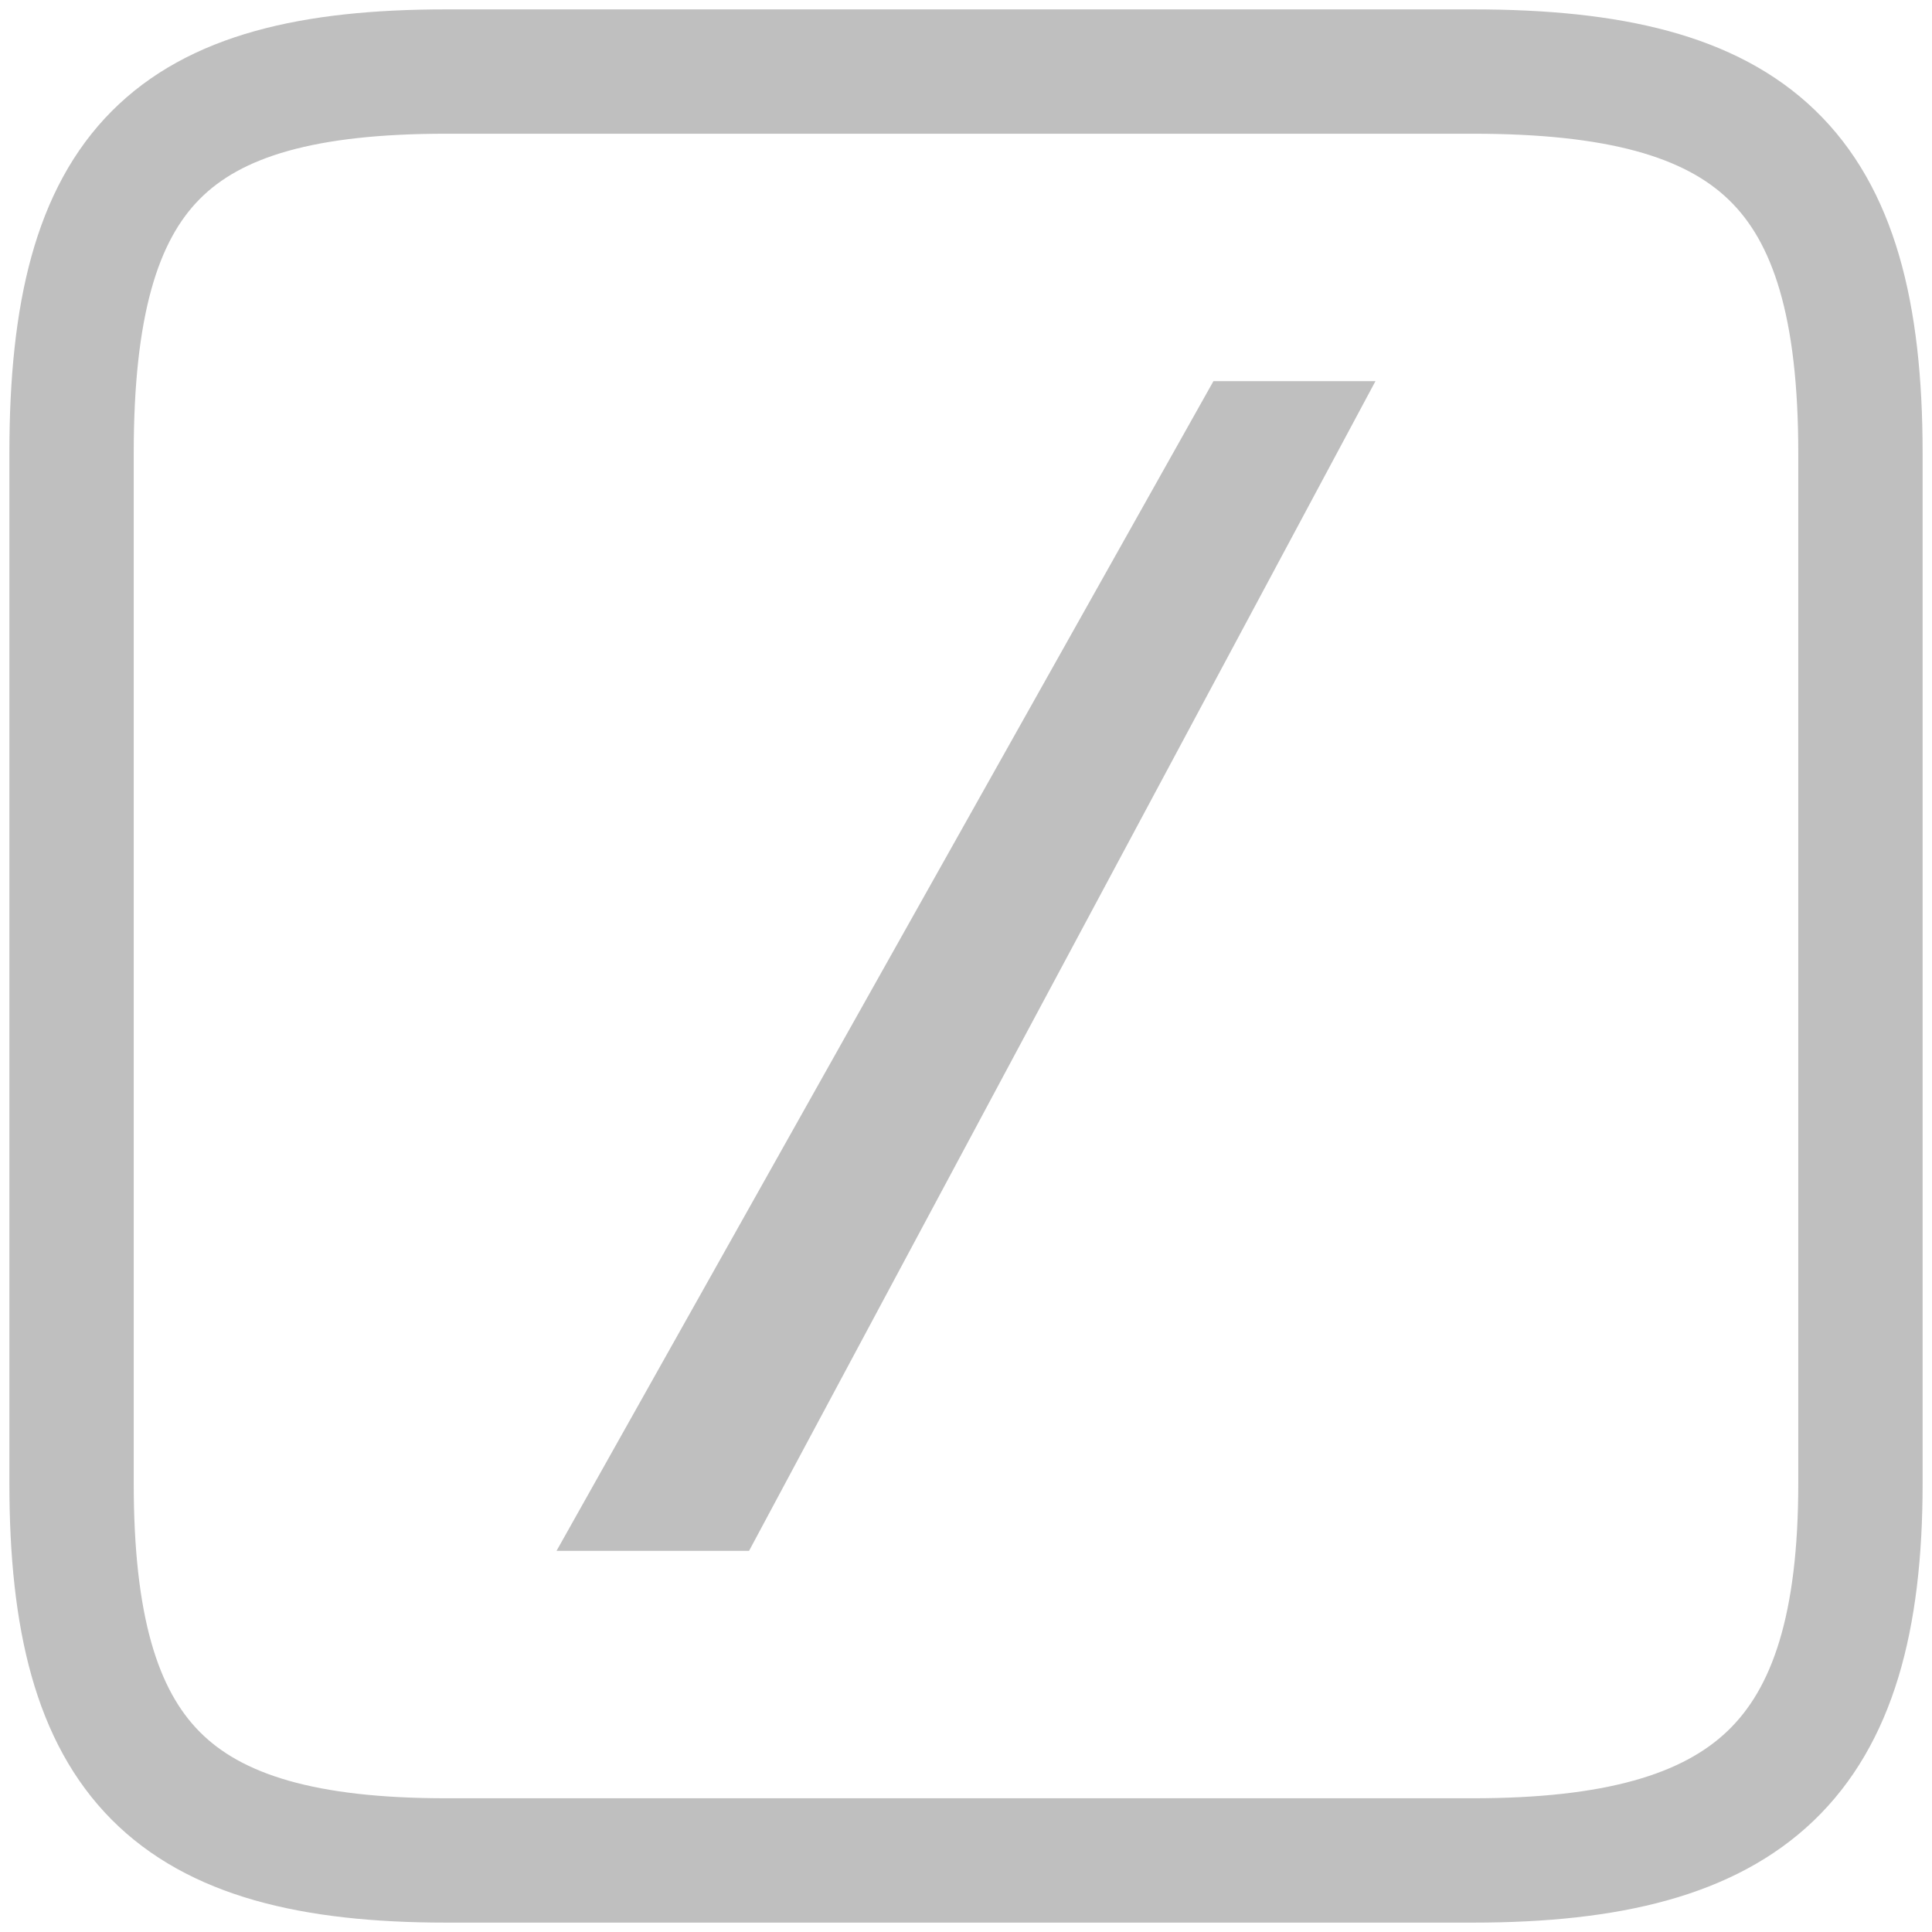
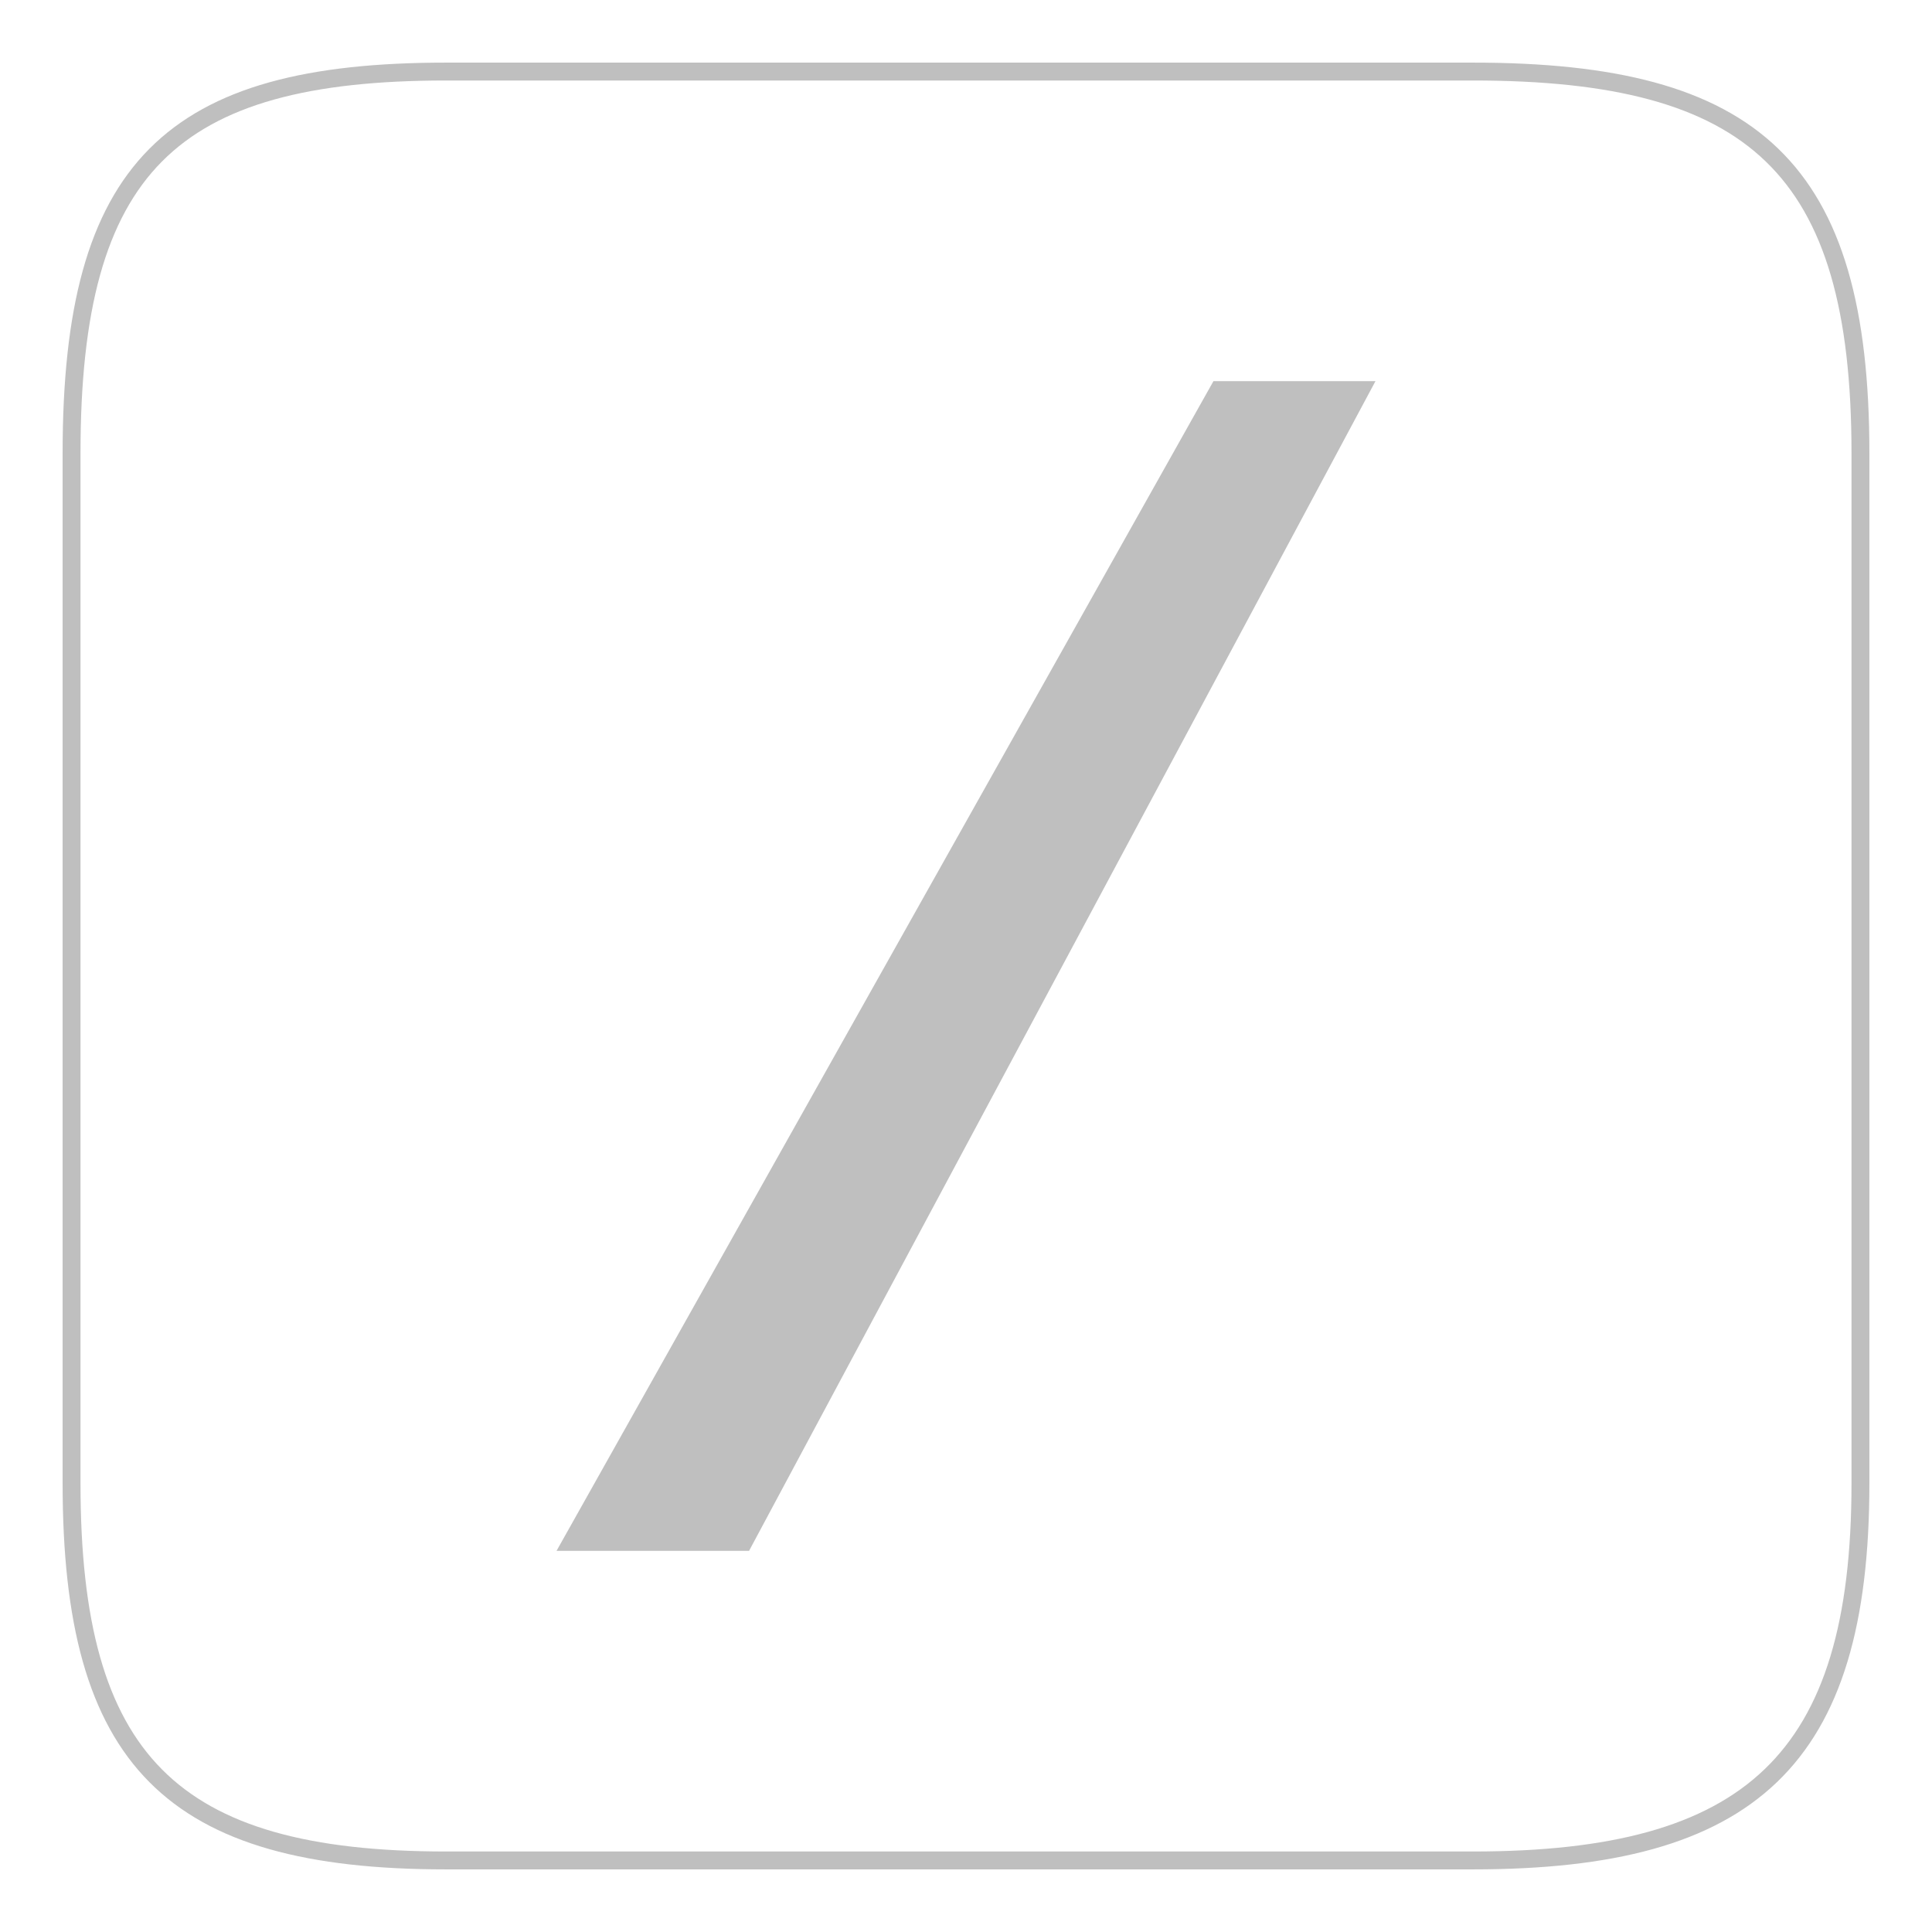
<svg xmlns="http://www.w3.org/2000/svg" width="108" height="108" viewBox="0 0 108 108" fill="none">
  <path d="M67.832 21.307H76.889L41.873 86.693H31.111" fill="#BFBFBF" />
-   <path d="M82.334 4H24.943C9.561 4 4 9.349 4 25.329V82.922C4 98.403 9.561 104 24.943 104C24.943 104 66.823 104 82.334 104C97.844 104 104 98.403 104 82.922C104 67.442 104 25.329 104 25.329C104 9.349 98.046 4 82.334 4V4Z" stroke="#BFBFBF" stroke-width="6.951" />
+   <path d="M82.334 4H24.943C9.561 4 4 9.349 4 25.329V82.922C4 98.403 9.561 104 24.943 104C24.943 104 66.823 104 82.334 104C97.844 104 104 98.403 104 82.922C104 67.442 104 25.329 104 25.329C104 9.349 98.046 4 82.334 4V4Z" stroke="#BFBFBF" strokeWidth="6.951" />
</svg>
